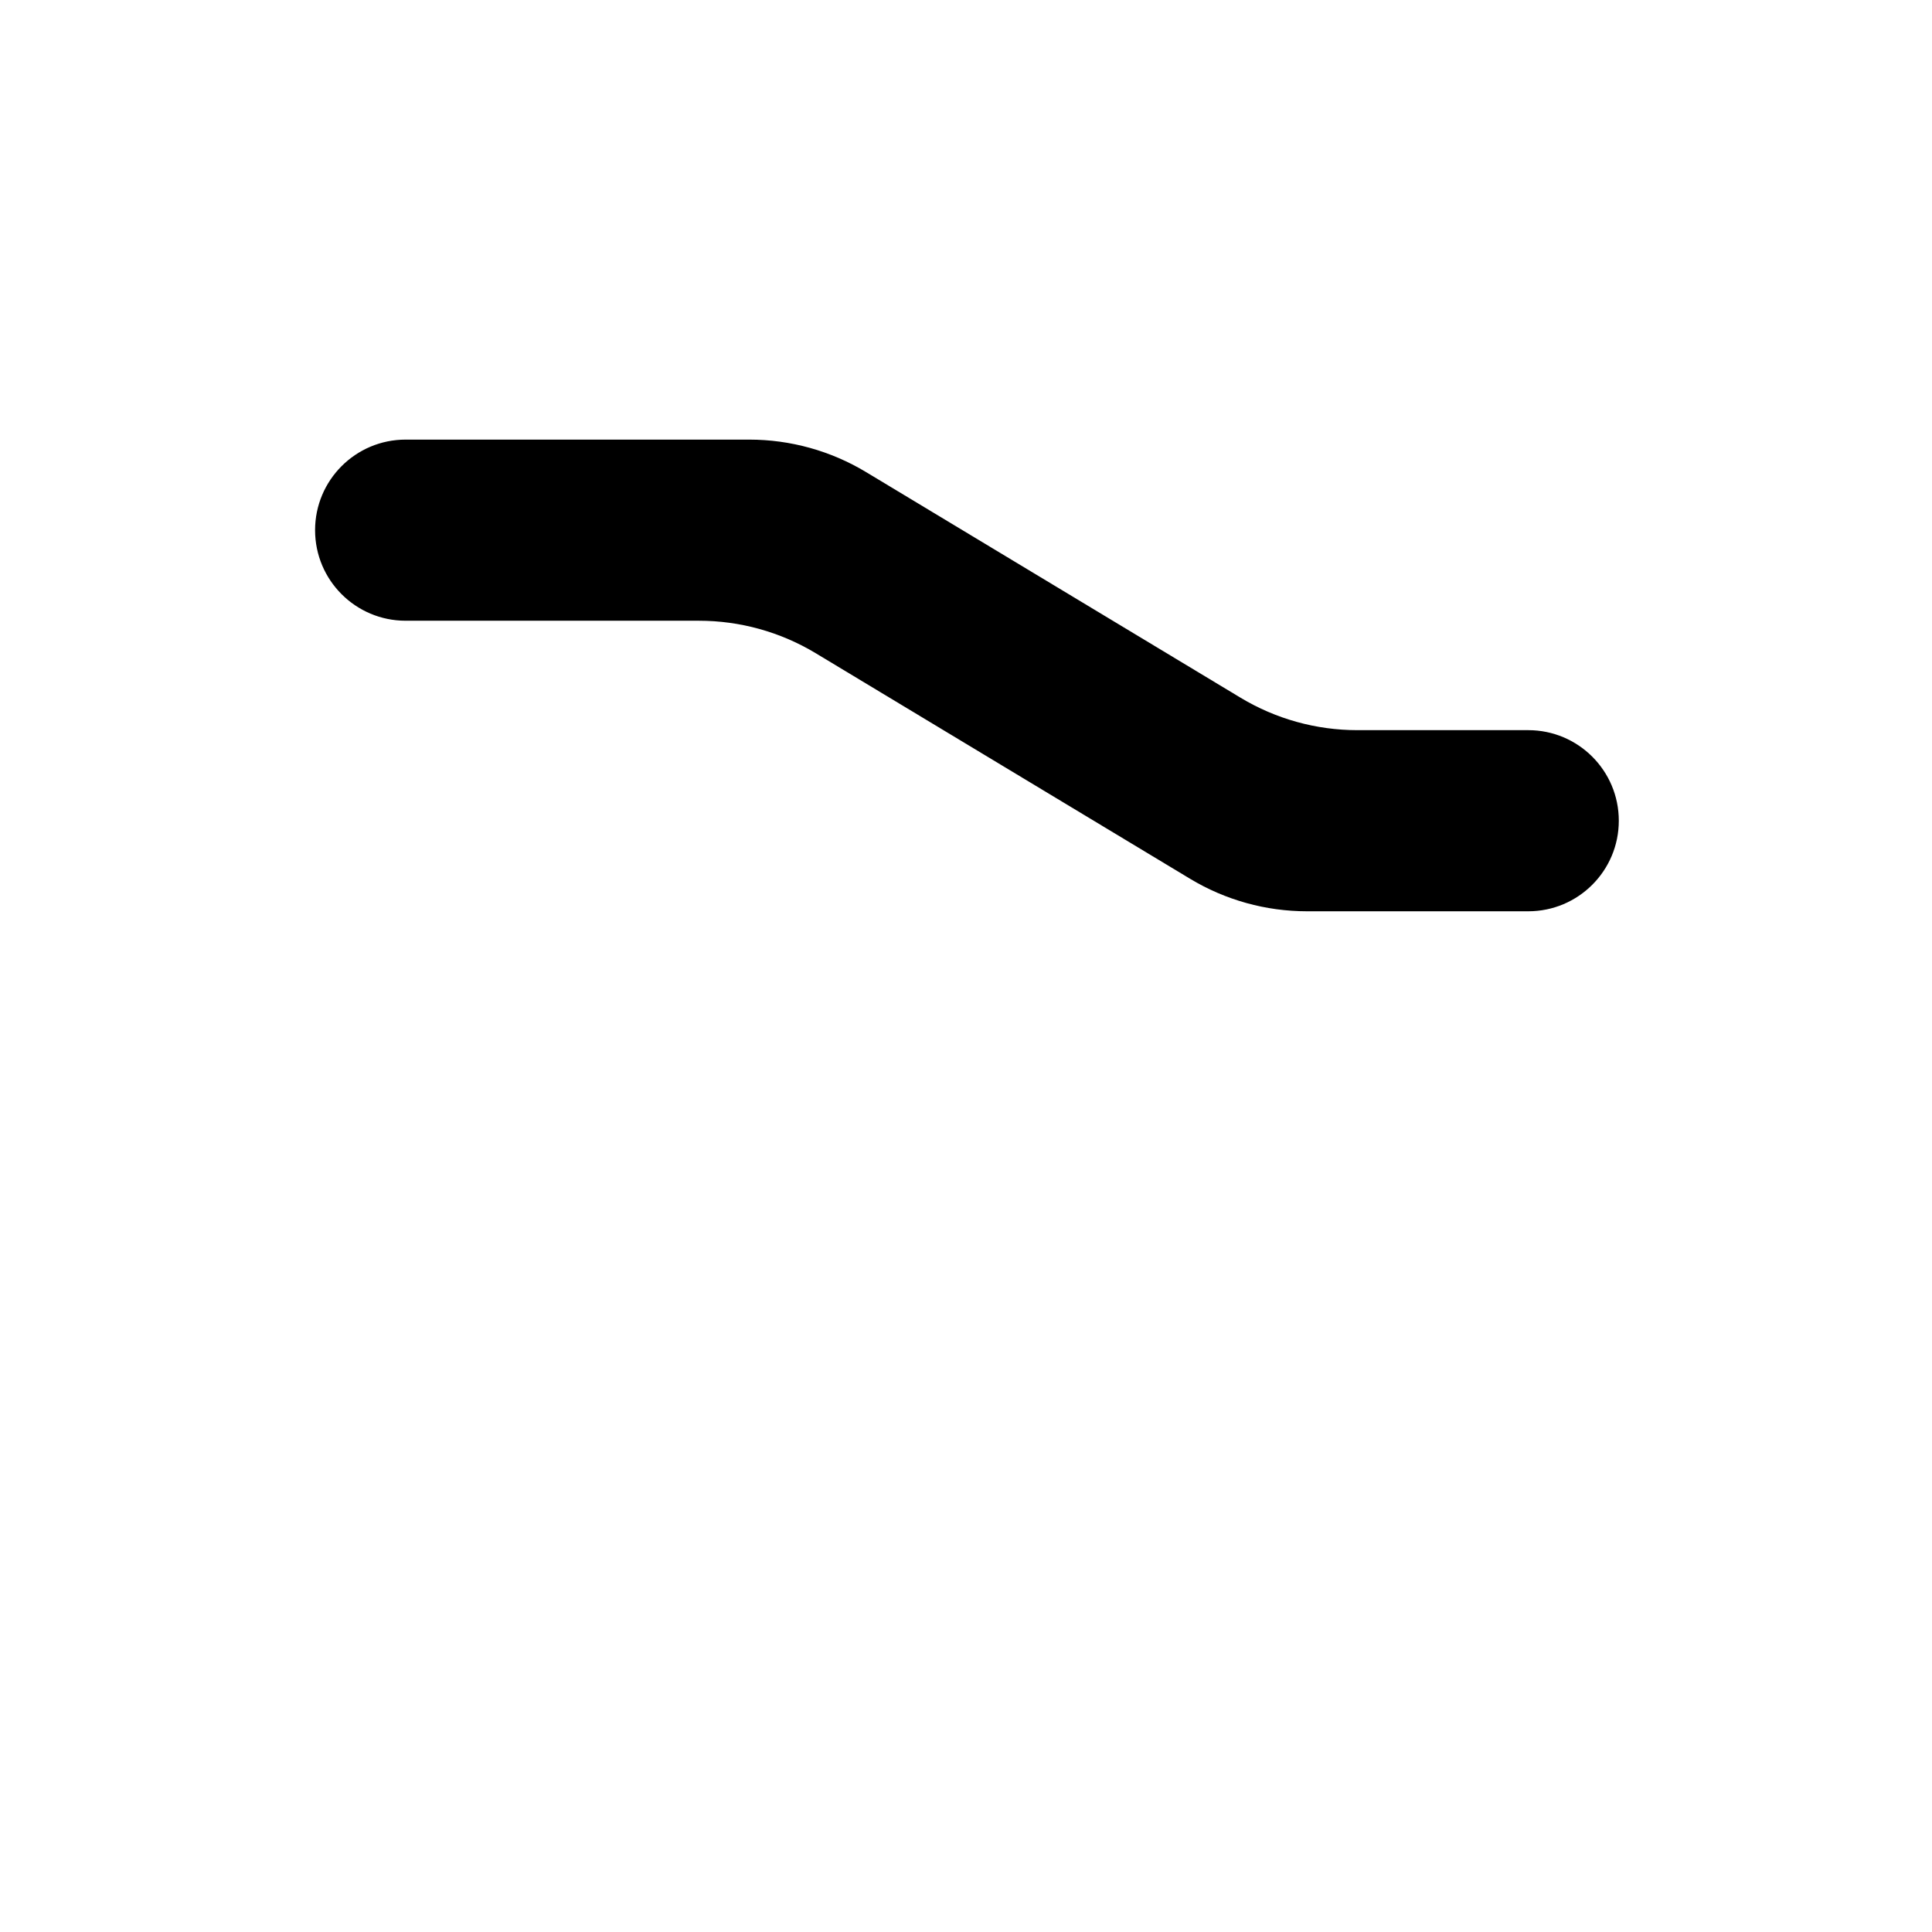
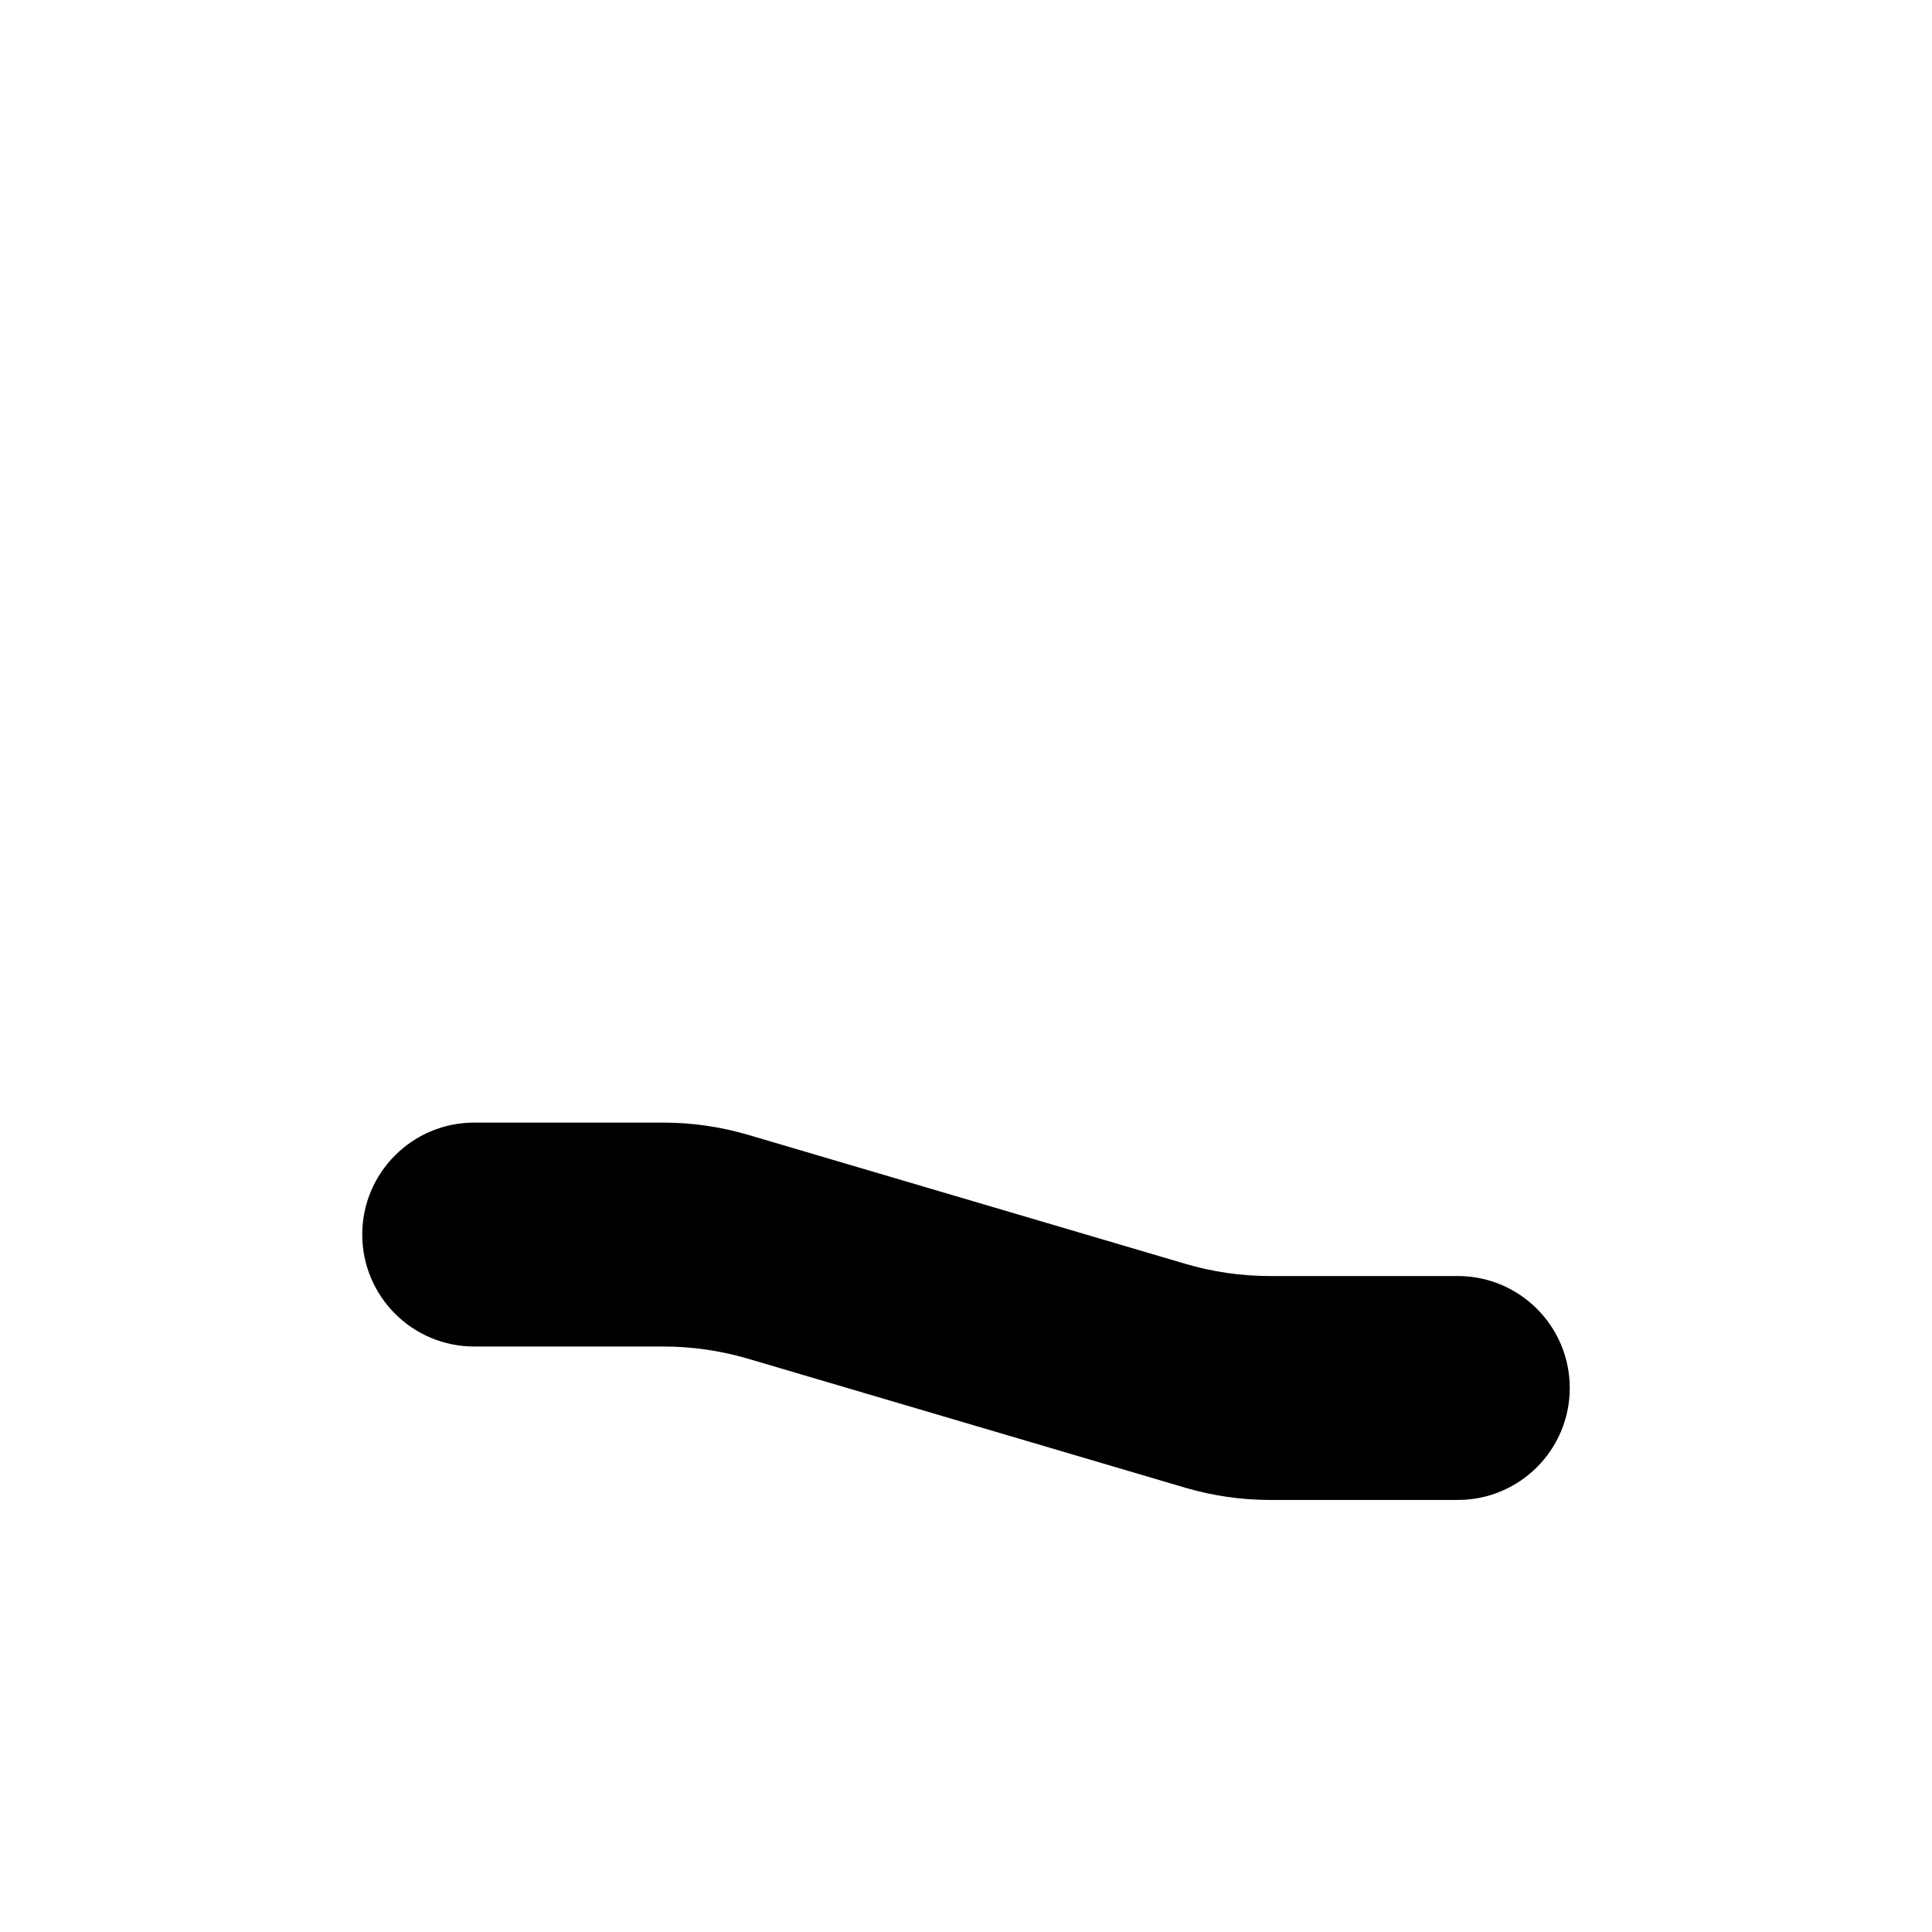
<svg xmlns="http://www.w3.org/2000/svg" width="1024" height="1024" viewBox="0 0 1024 1024" fill="none">
-   <path d="M397.104 233C418.929 233 440.34 238.952 459.034 250.215L657.484 369.785C676.177 381.048 697.589 387 719.413 387H810C836.51 387 858 408.49 858 435C858 461.51 836.51 483 810 483H692.726C670.901 483 649.49 477.048 630.796 465.785L432.347 346.215C413.653 334.952 392.241 329 370.417 329H215C188.49 329 167 307.51 167 281C167 254.49 188.49 233 215 233H397.104Z" fill="black" />
+   <path d="M192 654.339C192 621.567 218.567 595 251.339 595H351.505C366.786 595 381.988 597.196 396.644 601.52L628.172 669.832C642.769 674.139 657.91 676.326 673.13 676.326H772.661C805.433 676.326 832 702.893 832 735.665C832 768.437 805.433 795.004 772.661 795.004H673.13C657.91 795.004 642.769 792.817 628.172 788.51L396.644 720.198C381.988 715.874 366.786 713.678 351.505 713.678H251.339C218.567 713.678 192 687.111 192 654.339Z" fill="black" />
</svg>
